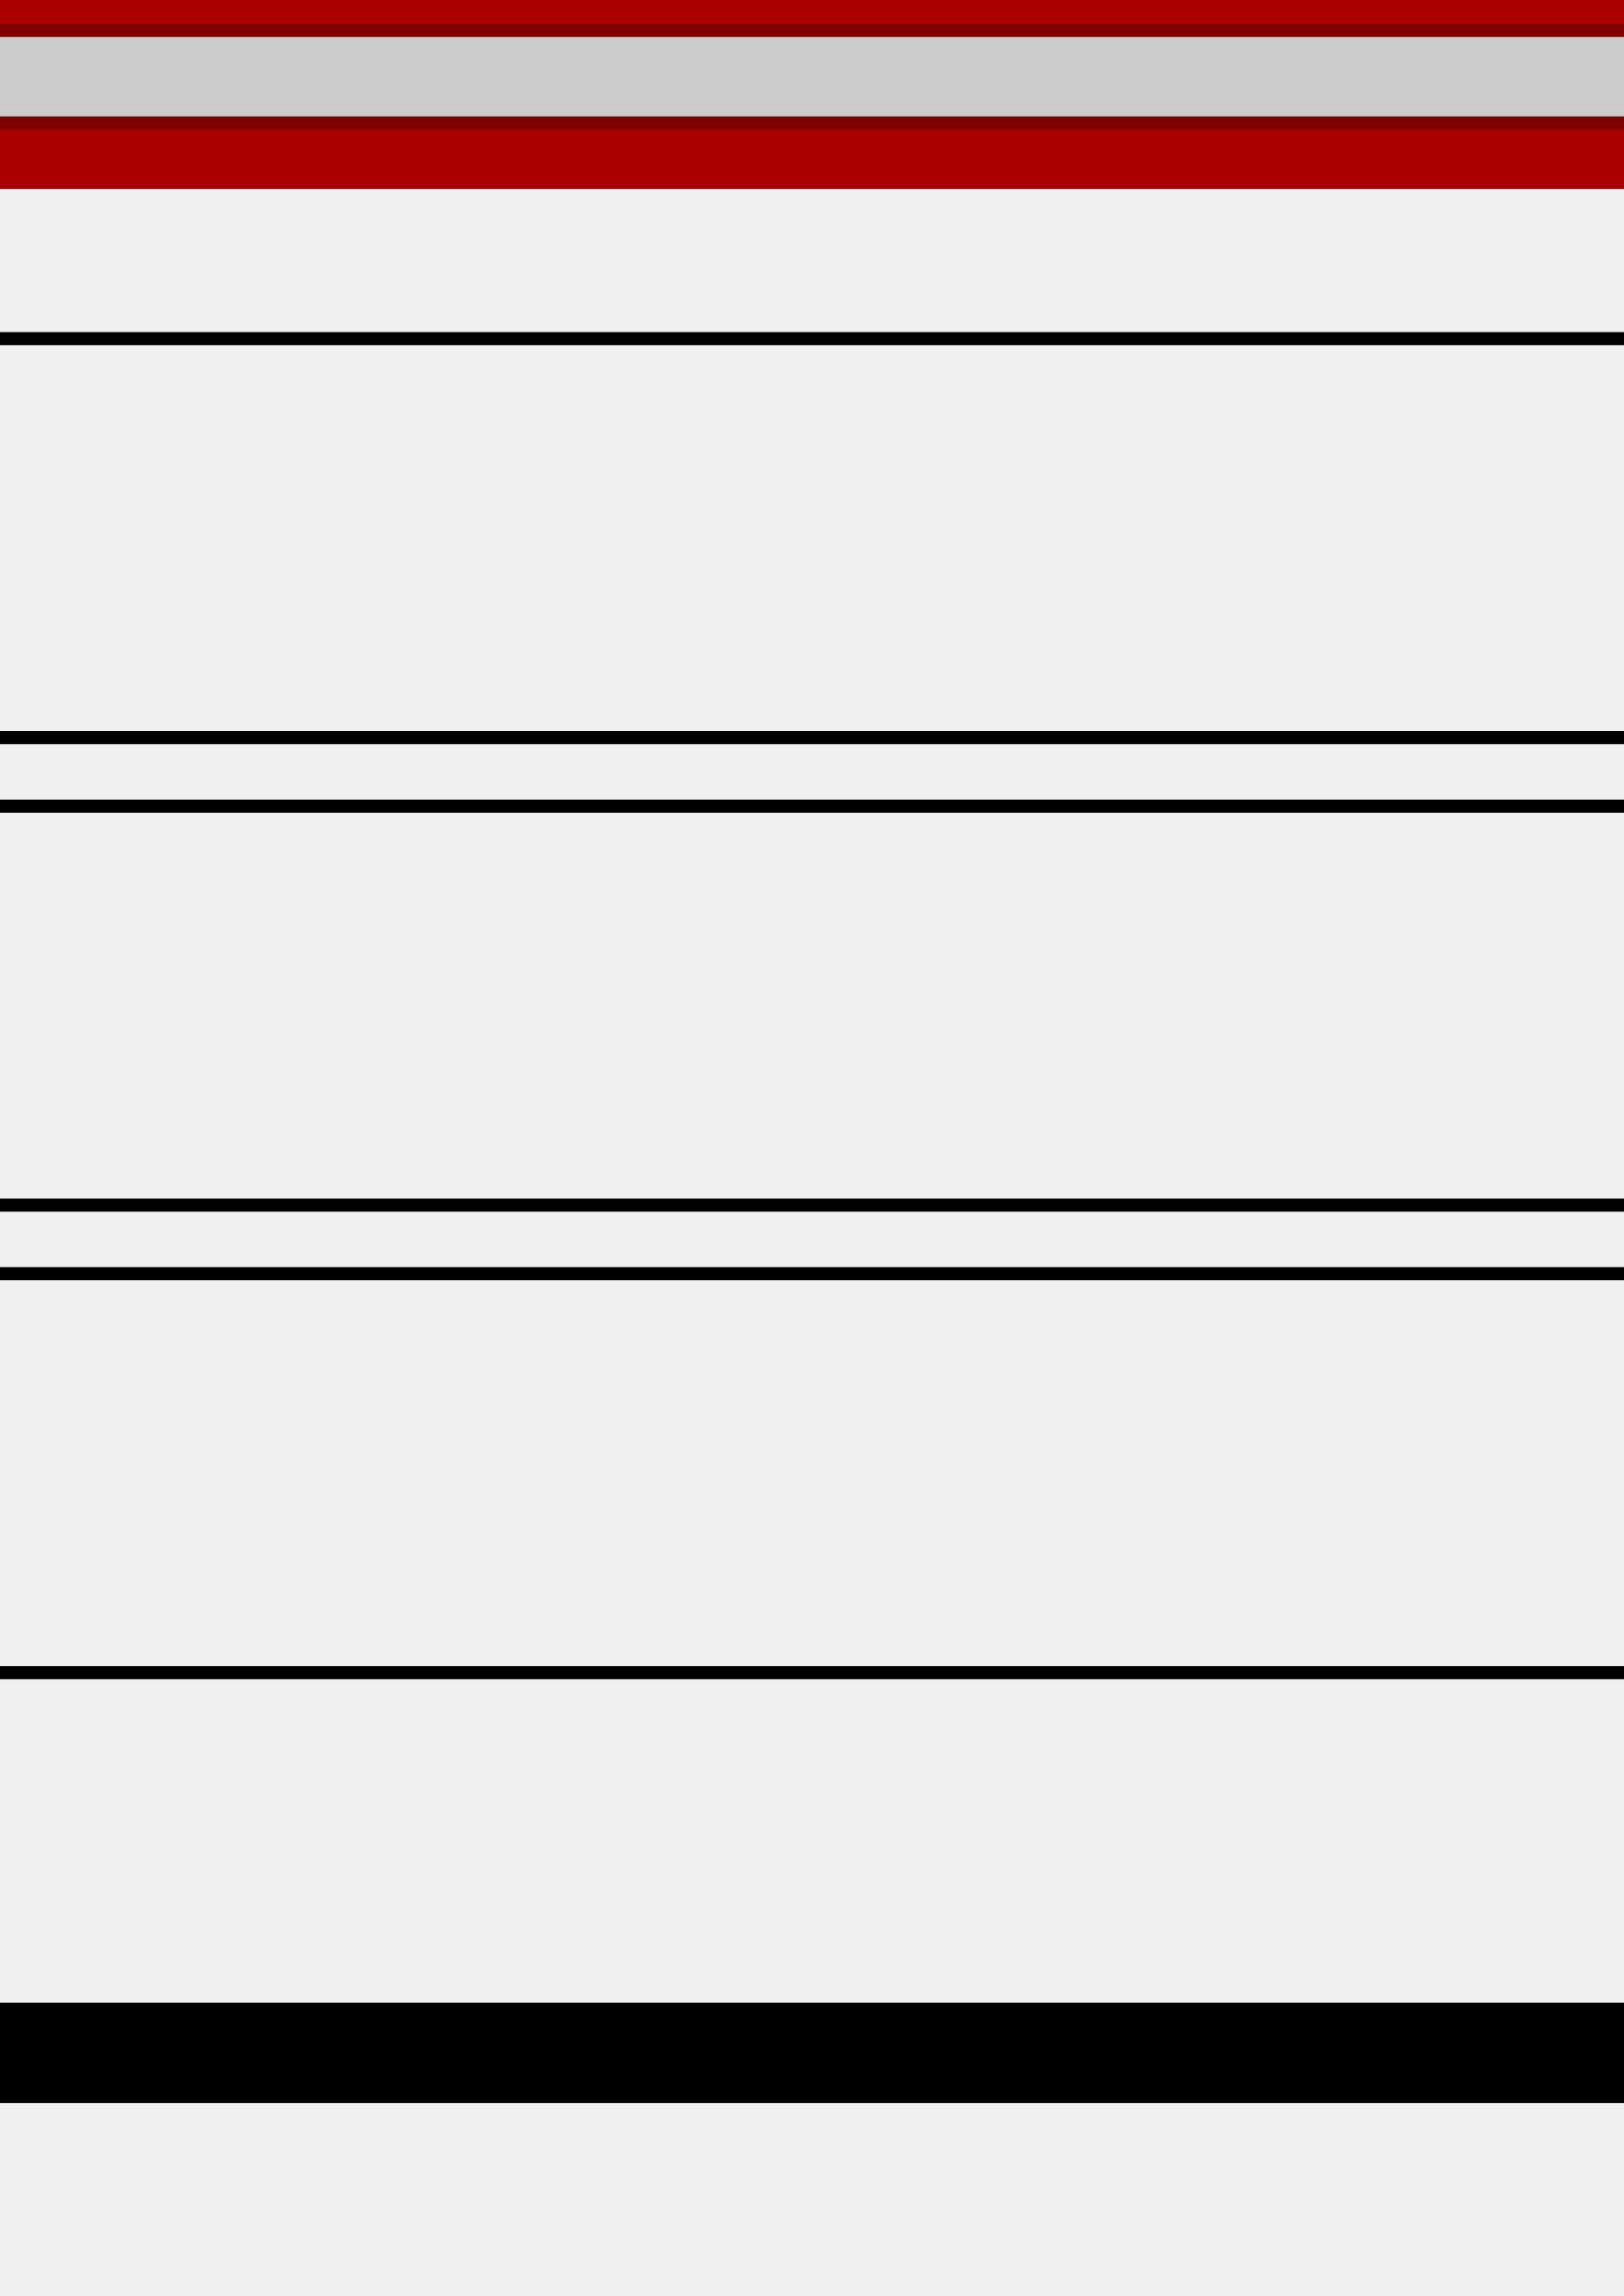
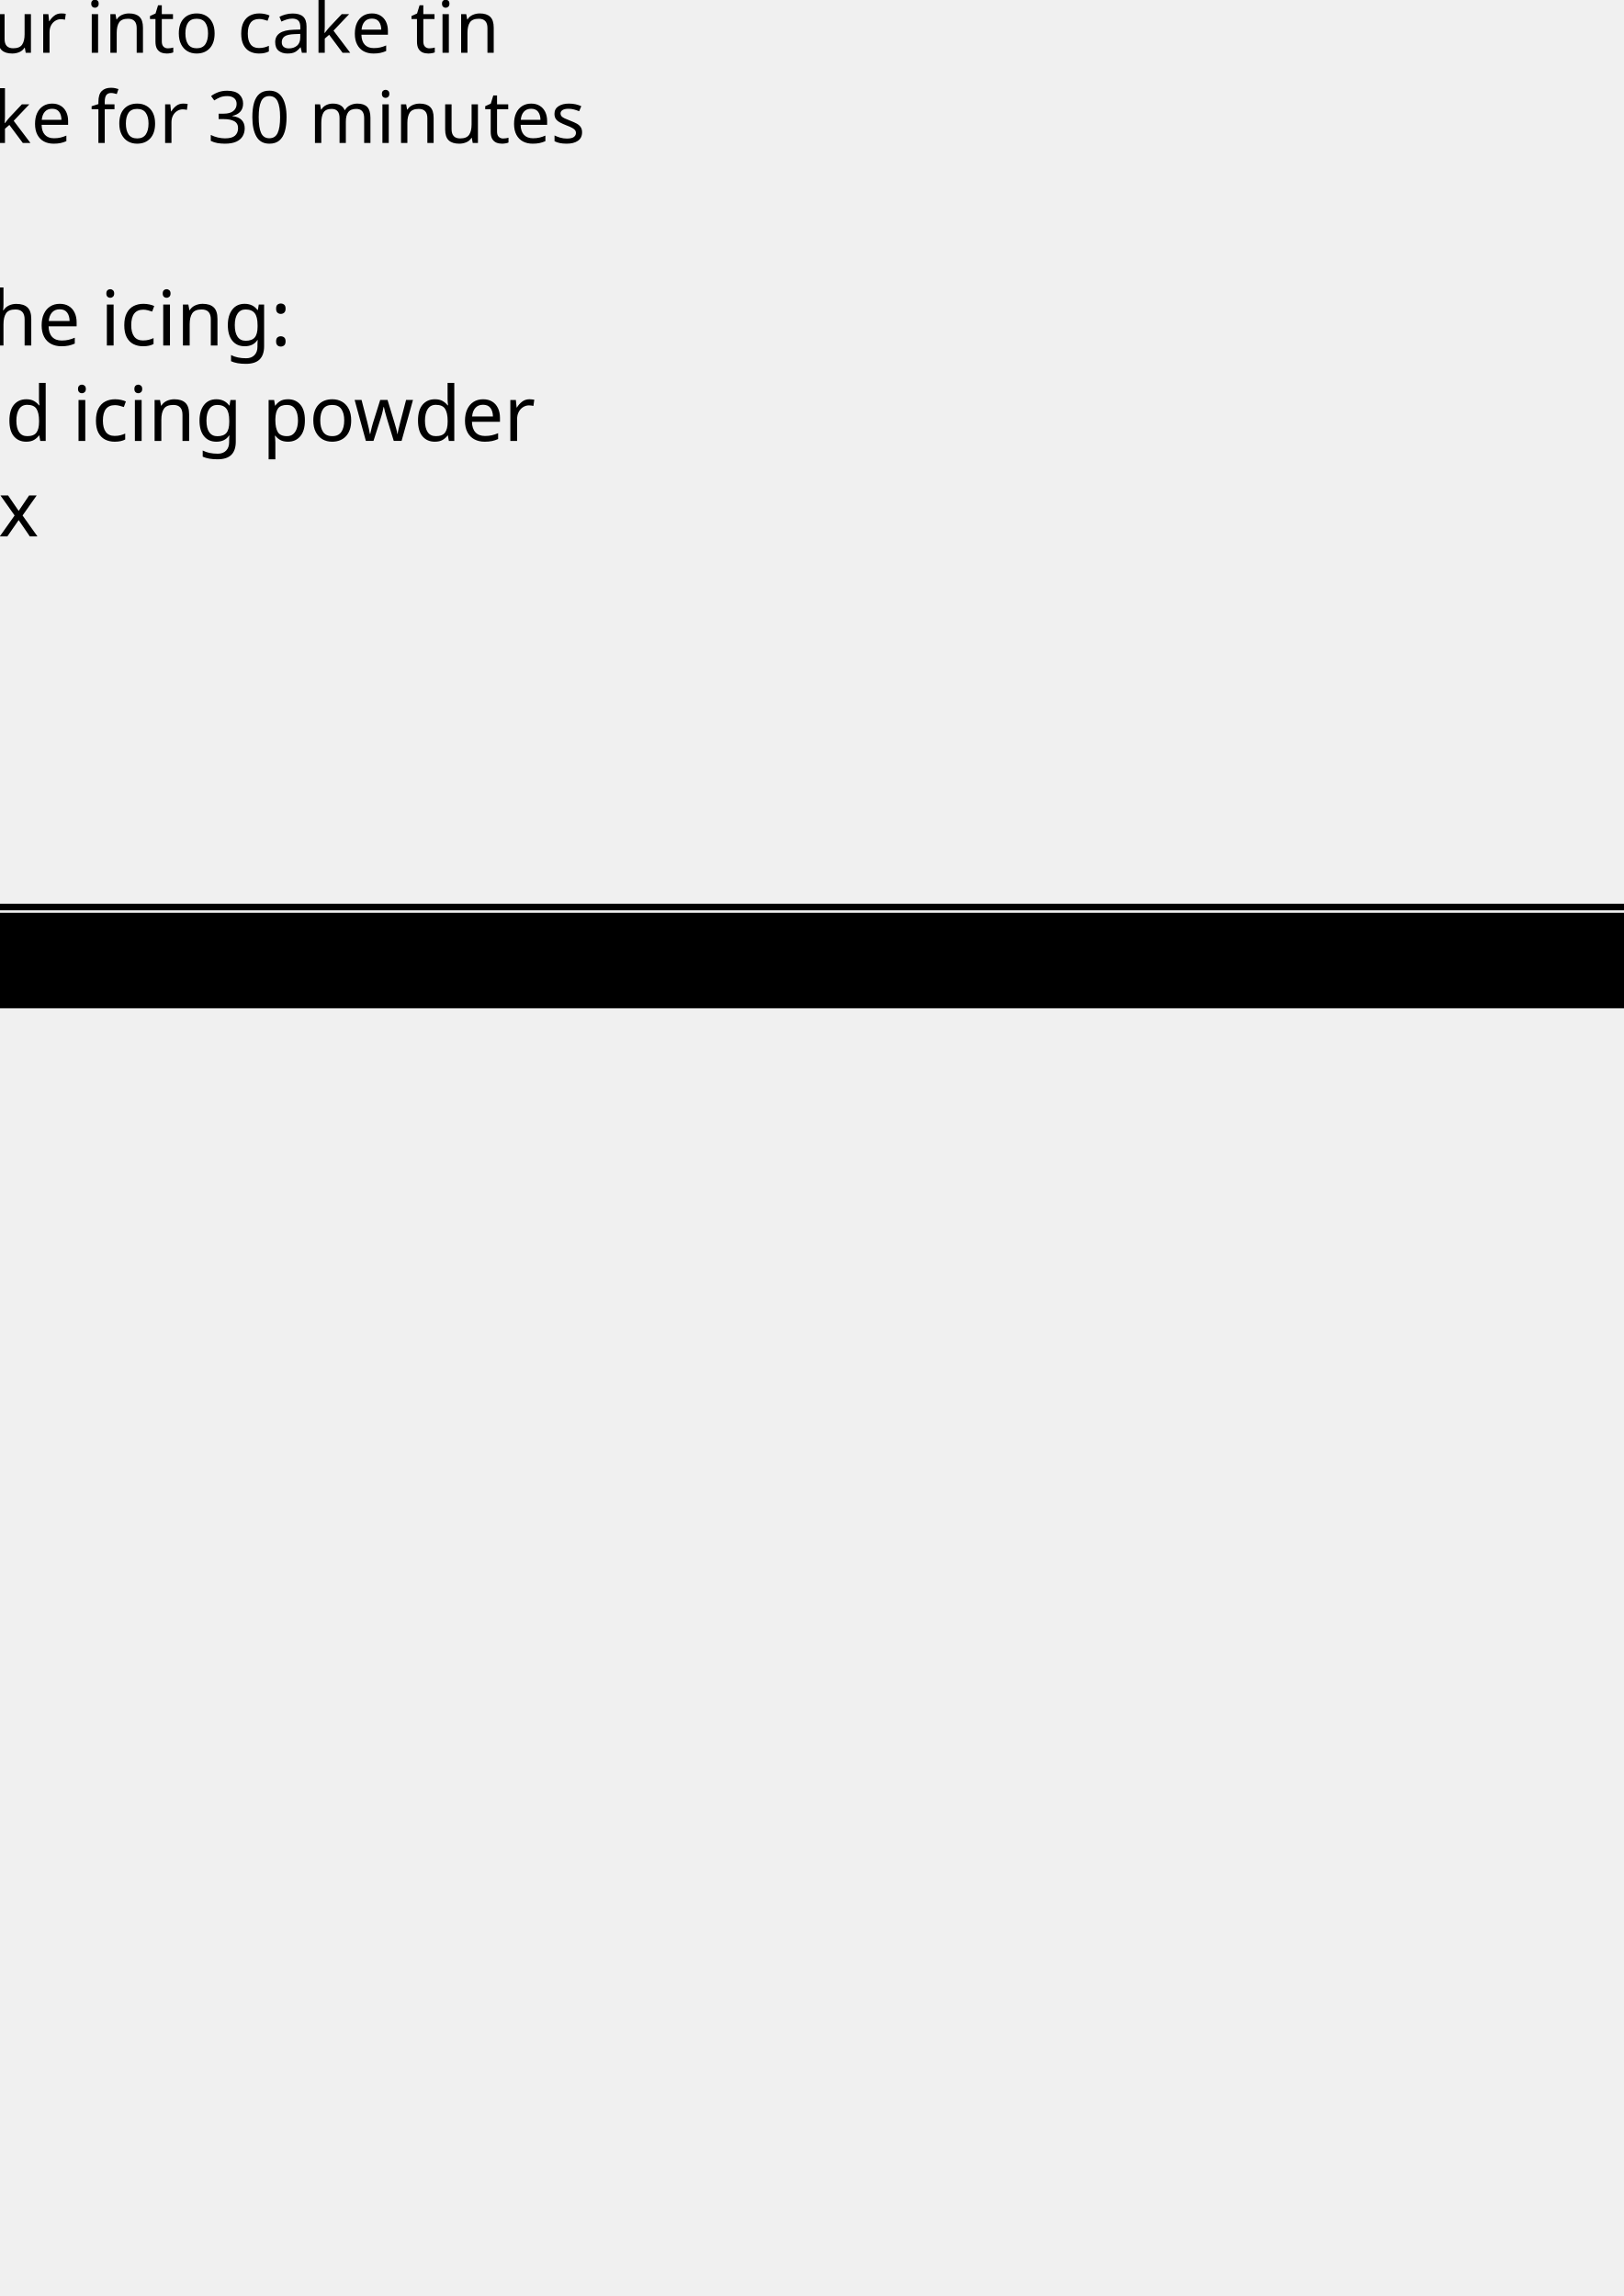
<svg xmlns="http://www.w3.org/2000/svg" width="210mm" height="297mm" viewBox="0 0 744.094 1052.362" id="svg2" version="1.1">
  <defs id="defs4" />
-   <g id="layer1" style="display:inline">
+   <g id="layer1" style="display:none">
    <rect style="opacity:1;fill:none;fill-opacity:1;stroke:#e6e6e6;stroke-width:6;stroke-opacity:1" id="rect3336" width="1700" height="1057.143" x="-805.714" y="-96.209" />
    <rect style="opacity:1;fill:#aa0000;fill-opacity:1;stroke:none;stroke-width:6;stroke-opacity:1" id="rect3338" width="1700" height="185.714" x="-805.714" y="-99.066" />
    <rect style="opacity:1;fill:#000000;fill-opacity:1;stroke:#000000;stroke-width:6;stroke-opacity:1" id="rect3340" width="1697.143" height="40" x="-805.714" y="920.934" />
    <rect style="opacity:1;fill:none;fill-opacity:1;stroke:#000000;stroke-width:6;stroke-opacity:1" id="rect3345" width="1574.286" height="182.857" x="-774.286" y="155.219" />
    <rect y="369.505" x="-774.286" height="182.857" width="1574.286" id="rect3347" style="opacity:1;fill:none;fill-opacity:1;stroke:#000000;stroke-width:6;stroke-opacity:1" />
    <rect style="opacity:1;fill:none;fill-opacity:1;stroke:#000000;stroke-width:6;stroke-opacity:1" id="rect3349" width="1574.286" height="182.857" x="-771.429" y="583.791" />
    <rect style="opacity:1;fill:none;fill-opacity:1;stroke:#b3b3b3;stroke-width:6;stroke-opacity:1" id="rect3351" width="45.714" height="827.388" x="845.714" y="87.485" />
    <rect style="opacity:1;fill:#cccccc;fill-opacity:1;stroke:#b3b3b3;stroke-width:6;stroke-opacity:1" id="rect3353" width="40.406" height="161.624" x="848.528" y="129.083" />
    <text xml:space="preserve" style="font-style:normal;font-weight:normal;font-size:35px;line-height:125%;font-family:sans-serif;letter-spacing:0px;word-spacing:0px;fill:#000000;fill-opacity:1;stroke:none;stroke-width:1px;stroke-linecap:butt;stroke-linejoin:miter;stroke-opacity:1" x="-763.675" y="46.25" id="text3357">
      <tspan id="tspan3359" x="-763.675" y="46.25">Home</tspan>
    </text>
    <text xml:space="preserve" style="font-style:normal;font-weight:normal;font-size:35px;line-height:125%;font-family:sans-serif;letter-spacing:0px;word-spacing:0px;fill:#000000;fill-opacity:1;stroke:none;stroke-width:1px;stroke-linecap:butt;stroke-linejoin:miter;stroke-opacity:1" x="-593.97" y="46.25" id="text3361">
      <tspan id="tspan3363" x="-593.97" y="46.25">Add Recipe</tspan>
    </text>
    <text xml:space="preserve" style="font-style:normal;font-weight:normal;font-size:35px;line-height:125%;font-family:sans-serif;letter-spacing:0px;word-spacing:0px;fill:#000000;fill-opacity:1;stroke:none;stroke-width:1px;stroke-linecap:butt;stroke-linejoin:miter;stroke-opacity:1" x="-769.736" y="-28.501" id="text3365">
      <tspan id="tspan3367" x="-769.736" y="-28.501" style="font-size:60px;fill:#ffffff">Recipe Box</tspan>
    </text>
    <flowRoot xml:space="preserve" id="flowRoot3369" style="font-style:normal;font-weight:normal;font-size:35px;line-height:125%;font-family:sans-serif;letter-spacing:0px;word-spacing:0px;fill:#000000;fill-opacity:1;stroke:none;stroke-width:1px;stroke-linecap:butt;stroke-linejoin:miter;stroke-opacity:1">
      <flowRegion id="flowRegion3371">
        <rect id="rect3373" width="1161.675" height="40.406" x="-276.782" y="15.946" />
      </flowRegion>
      <flowPara id="flowPara3375" />
    </flowRoot>
    <rect style="opacity:1;fill:#cccccc;fill-opacity:1;stroke:#800000;stroke-width:6;stroke-opacity:1" id="rect3381" width="1187.939" height="42.426" x="-315.168" y="13.925" />
    <text xml:space="preserve" style="font-style:normal;font-weight:normal;font-size:35px;line-height:125%;font-family:sans-serif;letter-spacing:0px;word-spacing:0px;fill:#000000;fill-opacity:1;stroke:none;stroke-width:1px;stroke-linecap:butt;stroke-linejoin:miter;stroke-opacity:1" x="-288.904" y="48.271" id="text3377">
      <tspan id="tspan3379" x="-288.904" y="48.271">Search (maybe)</tspan>
    </text>
    <text xml:space="preserve" style="font-style:normal;font-weight:normal;font-size:35px;line-height:125%;font-family:sans-serif;letter-spacing:0px;word-spacing:0px;fill:#ffffff;fill-opacity:1;stroke:none;stroke-width:1px;stroke-linecap:butt;stroke-linejoin:miter;stroke-opacity:1" x="-787.919" y="951.347" id="text3383">
      <tspan id="tspan3385" x="-787.919" y="951.347">See the full code on Github</tspan>
    </text>
    <rect style="opacity:1;fill:#ffffff;fill-opacity:1;stroke:#800000;stroke-width:6;stroke-opacity:1" id="rect3387" width="155.563" height="141.421" x="-755.594" y="173.53" />
    <text xml:space="preserve" style="font-style:normal;font-weight:normal;font-size:35px;line-height:125%;font-family:sans-serif;letter-spacing:0px;word-spacing:0px;fill:#000000;fill-opacity:1;stroke:none;stroke-width:1px;stroke-linecap:butt;stroke-linejoin:miter;stroke-opacity:1" x="-571.746" y="217.976" id="text3389">
      <tspan id="tspan3391" x="-571.746" y="217.976">Recipe Title</tspan>
    </text>
    <rect y="-96.209" x="974.174" height="1057.143" width="1700" id="rect3393" style="opacity:1;fill:none;fill-opacity:1;stroke:#e6e6e6;stroke-width:6;stroke-opacity:1" />
    <rect y="-99.066" x="974.175" height="185.714" width="1700" id="rect3395" style="opacity:1;fill:#aa0000;fill-opacity:1;stroke:none;stroke-width:6;stroke-opacity:1" />
    <rect y="920.934" x="974.174" height="40" width="1697.143" id="rect3397" style="opacity:1;fill:#000000;fill-opacity:1;stroke:#000000;stroke-width:6;stroke-opacity:1" />
    <rect y="297.596" x="1387.156" height="586.972" width="25.511" id="rect3405" style="opacity:1;fill:none;fill-opacity:1;stroke:#b3b3b3;stroke-width:6;stroke-opacity:1" />
    <rect y="314.951" x="1389.97" height="161.624" width="18.183" id="rect3407" style="opacity:1;fill:#cccccc;fill-opacity:1;stroke:#b3b3b3;stroke-width:6;stroke-opacity:1" />
    <text id="text3409" y="46.25" x="1016.213" style="font-style:normal;font-weight:normal;font-size:35px;line-height:125%;font-family:sans-serif;letter-spacing:0px;word-spacing:0px;fill:#000000;fill-opacity:1;stroke:none;stroke-width:1px;stroke-linecap:butt;stroke-linejoin:miter;stroke-opacity:1" xml:space="preserve">
      <tspan y="46.25" x="1016.213" id="tspan3411">Home</tspan>
    </text>
    <text id="text3413" y="46.25" x="1185.919" style="font-style:normal;font-weight:normal;font-size:35px;line-height:125%;font-family:sans-serif;letter-spacing:0px;word-spacing:0px;fill:#000000;fill-opacity:1;stroke:none;stroke-width:1px;stroke-linecap:butt;stroke-linejoin:miter;stroke-opacity:1" xml:space="preserve">
      <tspan y="46.25" x="1185.919" id="tspan3415">Add Recipe</tspan>
    </text>
    <text id="text3417" y="-28.501" x="1010.153" style="font-style:normal;font-weight:normal;font-size:35px;line-height:125%;font-family:sans-serif;letter-spacing:0px;word-spacing:0px;fill:#000000;fill-opacity:1;stroke:none;stroke-width:1px;stroke-linecap:butt;stroke-linejoin:miter;stroke-opacity:1" xml:space="preserve">
      <tspan style="font-size:60px;fill:#ffffff" y="-28.501" x="1010.153" id="tspan3419">Recipe Box</tspan>
    </text>
    <rect y="13.925" x="1464.721" height="42.426" width="1187.939" id="rect3421" style="opacity:1;fill:#cccccc;fill-opacity:1;stroke:#800000;stroke-width:6;stroke-opacity:1" />
    <text id="text3423" y="48.271" x="1490.985" style="font-style:normal;font-weight:normal;font-size:35px;line-height:125%;font-family:sans-serif;letter-spacing:0px;word-spacing:0px;fill:#000000;fill-opacity:1;stroke:none;stroke-width:1px;stroke-linecap:butt;stroke-linejoin:miter;stroke-opacity:1" xml:space="preserve">
      <tspan y="48.271" x="1490.985" id="tspan3425">Search (maybe)</tspan>
    </text>
    <text id="text3427" y="951.347" x="991.97" style="font-style:normal;font-weight:normal;font-size:35px;line-height:125%;font-family:sans-serif;letter-spacing:0px;word-spacing:0px;fill:#ffffff;fill-opacity:1;stroke:none;stroke-width:1px;stroke-linecap:butt;stroke-linejoin:miter;stroke-opacity:1" xml:space="preserve">
      <tspan y="951.347" x="991.97" id="tspan3429">See the full code on Github</tspan>
    </text>
    <rect y="114.941" x="1038.437" height="141.421" width="155.563" id="rect3437" style="opacity:1;fill:#ffffff;fill-opacity:1;stroke:#800000;stroke-width:6;stroke-opacity:1" />
    <flowRoot xml:space="preserve" id="flowRoot3439" style="font-style:normal;font-weight:normal;font-size:50px;line-height:125%;font-family:sans-serif;letter-spacing:0px;word-spacing:0px;fill:#000000;fill-opacity:1;stroke:none;stroke-width:1px;stroke-linecap:butt;stroke-linejoin:miter;stroke-opacity:1" transform="translate(-16.16244,-72.73098)">
      <flowRegion id="flowRegion3441">
        <rect id="rect3443" width="804.081" height="200.01" x="1256.63" y="213.936" style="font-size:50px" />
      </flowRegion>
      <flowPara id="flowPara3445" style="font-size:70px">Recipe Title</flowPara>
    </flowRoot>
    <rect style="opacity:1;fill:none;fill-opacity:1;stroke:#000000;stroke-width:3;stroke-opacity:1" id="rect3461" width="1695.036" height="826.305" x="973.787" y="88.677" />
    <flowRoot xml:space="preserve" id="flowRoot3447" style="font-style:normal;font-weight:normal;font-size:35px;line-height:125%;font-family:sans-serif;letter-spacing:0px;word-spacing:0px;fill:#000000;fill-opacity:1;stroke:none;stroke-width:1px;stroke-linecap:butt;stroke-linejoin:miter;stroke-opacity:1" transform="translate(-72.73098,-42.42641)">
      <flowRegion id="flowRegion3449">
        <rect id="rect3451" width="383.858" height="353.553" x="1139.452" y="393.743" />
      </flowRegion>
      <flowPara id="flowPara3453">Ingredients</flowPara>
      <flowPara id="flowPara3465">   + item 1</flowPara>
      <flowPara id="flowPara3469">   + item 2</flowPara>
      <flowPara id="flowPara3471">   + item 3</flowPara>
    </flowRoot>
    <text xml:space="preserve" style="font-style:normal;font-weight:normal;font-size:35px;line-height:125%;font-family:sans-serif;letter-spacing:0px;word-spacing:0px;fill:#000000;fill-opacity:1;stroke:none;stroke-width:1px;stroke-linecap:butt;stroke-linejoin:miter;stroke-opacity:1" x="1046.518" y="684.667" id="text3473">
      <tspan id="tspan3475" x="1046.518" y="684.667">+ 30 minutes</tspan>
      <tspan x="1046.518" y="728.417" id="tspan3477">+ gas mark 5</tspan>
    </text>
    <g id="g3504" transform="translate(-161.6244,-36.36549)">
      <text id="text3455" y="417.986" x="1674.833" style="font-style:normal;font-weight:normal;font-size:35px;line-height:125%;font-family:sans-serif;letter-spacing:0px;word-spacing:0px;fill:#000000;fill-opacity:1;stroke:none;stroke-width:1px;stroke-linecap:butt;stroke-linejoin:miter;stroke-opacity:1" xml:space="preserve">
        <tspan y="417.986" x="1674.833" id="tspan3457">Method</tspan>
      </text>
      <text id="text3479" y="514.961" x="1690.995" style="font-style:normal;font-weight:normal;font-size:35px;line-height:125%;font-family:sans-serif;letter-spacing:0px;word-spacing:0px;fill:#000000;fill-opacity:1;stroke:none;stroke-width:1px;stroke-linecap:butt;stroke-linejoin:miter;stroke-opacity:1" xml:space="preserve">
        <tspan y="514.961" x="1690.995" id="tspan3481">1. Do this blah blah</tspan>
        <tspan id="tspan3483" y="558.711" x="1690.995">2. Mix a lot</tspan>
        <tspan id="tspan3485" y="602.461" x="1690.995">3. Pour into cake tin</tspan>
        <tspan id="tspan3487" y="646.211" x="1690.995">4. Bake for 30 minutes</tspan>
      </text>
    </g>
    <rect style="opacity:1;fill:none;fill-opacity:1;stroke:#000000;stroke-width:3;stroke-opacity:1" id="rect3530" width="1610.183" height="2.02" x="1038.437" y="270.504" />
    <rect style="opacity:1;fill:none;fill-opacity:1;stroke:#b3b3b3;stroke-width:6;stroke-opacity:1" id="rect3538" width="25.511" height="586.972" x="2615.501" y="293.556" />
    <rect style="opacity:1;fill:#cccccc;fill-opacity:1;stroke:#b3b3b3;stroke-width:6;stroke-opacity:1" id="rect3540" width="18.183" height="161.624" x="2616.295" y="337.174" />
    <text xml:space="preserve" style="font-style:normal;font-weight:normal;font-size:35px;line-height:125%;font-family:sans-serif;letter-spacing:0px;word-spacing:0px;fill:#000000;fill-opacity:1;stroke:none;stroke-width:1px;stroke-linecap:butt;stroke-linejoin:miter;stroke-opacity:1" x="-569.726" y="274.545" id="text3542">
      <tspan id="tspan3544" x="-569.726" y="274.545" style="font-size:25px">Prep Time: 30 minutes</tspan>
      <tspan x="-569.726" y="305.795" id="tspan3546" style="font-size:25px">Cook Time: 15 minutes</tspan>
    </text>
    <rect style="display:inline;opacity:1;fill:none;fill-opacity:1;stroke:#000000;stroke-width:6;stroke-opacity:1" id="rect3345-3" width="1574.286" height="146.492" x="-785.123" y="1154.883" />
    <rect style="display:inline;opacity:1;fill:#ffffff;fill-opacity:1;stroke:#800000;stroke-width:6;stroke-opacity:1" id="rect3387-8" width="155.563" height="141.421" x="-756.604" y="1177.621" />
    <text xml:space="preserve" style="font-style:normal;font-weight:normal;font-size:35px;line-height:125%;font-family:sans-serif;letter-spacing:0px;word-spacing:0px;display:inline;fill:#000000;fill-opacity:1;stroke:none;stroke-width:1px;stroke-linecap:butt;stroke-linejoin:miter;stroke-opacity:1" x="-571.147" y="1205.579" id="text3389-6">
      <tspan id="tspan3391-0" x="-571.147" y="1205.579">Recipe Title</tspan>
    </text>
    <text xml:space="preserve" style="font-style:normal;font-weight:normal;font-size:35px;line-height:125%;font-family:sans-serif;letter-spacing:0px;word-spacing:0px;display:inline;fill:#000000;fill-opacity:1;stroke:none;stroke-width:1px;stroke-linecap:butt;stroke-linejoin:miter;stroke-opacity:1" x="-569.522" y="1291.292" id="text3542-7">
      <tspan id="tspan3544-1" x="-569.522" y="1291.292" style="font-size:25px">Prep Time: 30 minutes</tspan>
      <tspan x="-569.522" y="1322.542" id="tspan3546-0" style="font-size:25px">Cook Time: 15 minutes</tspan>
    </text>
    <text xml:space="preserve" style="font-style:normal;font-weight:normal;font-size:35px;line-height:125%;font-family:sans-serif;letter-spacing:0px;word-spacing:0px;fill:#000000;fill-opacity:1;stroke:none;stroke-width:1px;stroke-linecap:butt;stroke-linejoin:miter;stroke-opacity:1" x="-568.716" y="1239.24" id="text3534">
      <tspan id="tspan3536" x="-568.716" y="1239.24" style="font-size:25px">Serves: 2</tspan>
    </text>
    <g id="g3545" transform="translate(-300.0153,83.84266)">
      <rect y="1167.52" x="981.868" height="72.731" width="84.853" id="rect3539" style="opacity:1;fill:none;fill-opacity:1;stroke:#000000;stroke-width:4;stroke-opacity:1" />
      <text id="text3541" y="1217.017" x="1012.173" style="font-style:normal;font-weight:normal;font-size:35px;line-height:125%;font-family:sans-serif;letter-spacing:0px;word-spacing:0px;fill:#000000;fill-opacity:1;stroke:none;stroke-width:1px;stroke-linecap:butt;stroke-linejoin:miter;stroke-opacity:1" xml:space="preserve">
        <tspan y="1217.017" x="1012.173" id="tspan3543">D</tspan>
      </text>
    </g>
    <g id="g3561" transform="translate(-384.8681,21.2132)">
      <rect style="opacity:1;fill:none;fill-opacity:1;stroke:#000000;stroke-width:4;stroke-opacity:1" id="rect3552" width="84.853" height="72.731" x="958.635" y="1230.149" />
      <text xml:space="preserve" style="font-style:normal;font-weight:normal;font-size:35px;line-height:125%;font-family:sans-serif;letter-spacing:0px;word-spacing:0px;fill:#000000;fill-opacity:1;stroke:none;stroke-width:1px;stroke-linecap:butt;stroke-linejoin:miter;stroke-opacity:1" x="988.939" y="1279.647" id="text3554">
        <tspan id="tspan3556" x="988.939" y="1279.647">E</tspan>
      </text>
    </g>
    <text xml:space="preserve" style="font-style:normal;font-weight:normal;font-size:35px;line-height:125%;font-family:sans-serif;letter-spacing:0px;word-spacing:0px;fill:#000000;fill-opacity:1;stroke:none;stroke-width:1px;stroke-linecap:butt;stroke-linejoin:miter;stroke-opacity:1" x="845.498" y="1288.738" id="text3566">
      <tspan id="tspan3568" x="845.498" y="1288.738">Delete &amp; Edit buttons</tspan>
      <tspan x="845.498" y="1332.488" id="tspan3570">Use icon img</tspan>
    </text>
  </g>
  <g id="layer2" style="display:none">
    <rect style="opacity:1;fill:none;fill-opacity:1;stroke:#e6e6e6;stroke-width:6;stroke-opacity:1" id="rect3336-3" width="1700" height="1057.143" x="-805.714" y="-96.209" />
    <rect style="opacity:1;fill:none;fill-opacity:1;stroke:#aa0000;stroke-width:6;stroke-opacity:1" id="rect3338-6" width="1700" height="185.714" x="-805.714" y="-99.066" />
    <rect style="opacity:1;fill:#000000;fill-opacity:1;stroke:#000000;stroke-width:6;stroke-opacity:1" id="rect3340-0" width="1697.143" height="40" x="-805.714" y="920.934" />
    <rect style="opacity:1;fill:none;fill-opacity:1;stroke:#d4aa00;stroke-width:6;stroke-opacity:1" id="rect3345-5" width="1521.758" height="182.857" x="-750.042" y="217.849" />
    <rect style="opacity:1;fill:none;fill-opacity:1;stroke:#b3b3b3;stroke-width:6;stroke-opacity:1" id="rect3351-4" width="45.714" height="827.388" x="845.714" y="87.485" />
    <rect style="opacity:1;fill:#cccccc;fill-opacity:1;stroke:#b3b3b3;stroke-width:6;stroke-opacity:1" id="rect3353-4" width="40.406" height="161.624" x="848.528" y="129.083" />
    <text xml:space="preserve" style="font-style:normal;font-weight:normal;font-size:35px;line-height:125%;font-family:sans-serif;letter-spacing:0px;word-spacing:0px;fill:#000000;fill-opacity:1;stroke:none;stroke-width:1px;stroke-linecap:butt;stroke-linejoin:miter;stroke-opacity:1" x="-769.736" y="-28.501" id="text3365-5">
      <tspan id="tspan3367-8" x="-769.736" y="-28.501" style="font-size:60px;fill:#ffffff">Recipe Box</tspan>
    </text>
    <flowRoot transform="translate(0,2.5724409e-5)" xml:space="preserve" id="flowRoot3369-6" style="font-style:normal;font-weight:normal;font-size:35px;line-height:125%;font-family:sans-serif;letter-spacing:0px;word-spacing:0px;fill:#000000;fill-opacity:1;stroke:none;stroke-width:1px;stroke-linecap:butt;stroke-linejoin:miter;stroke-opacity:1">
      <flowRegion id="flowRegion3371-7">
        <rect id="rect3373-5" width="1161.675" height="40.406" x="-276.782" y="15.946" />
      </flowRegion>
      <flowPara id="flowPara3375-0" />
    </flowRoot>
    <rect style="opacity:1;fill:#cccccc;fill-opacity:1;stroke:#800000;stroke-width:6;stroke-opacity:1" id="rect3381-2" width="1187.939" height="42.426" x="-315.168" y="13.925" />
    <text xml:space="preserve" style="font-style:normal;font-weight:normal;font-size:35px;line-height:125%;font-family:sans-serif;letter-spacing:0px;word-spacing:0px;fill:#000000;fill-opacity:1;stroke:none;stroke-width:1px;stroke-linecap:butt;stroke-linejoin:miter;stroke-opacity:1" x="-288.904" y="48.271" id="text3377-4">
      <tspan id="tspan3379-4" x="-288.904" y="48.271">SearchBar</tspan>
    </text>
    <text xml:space="preserve" style="font-style:normal;font-weight:normal;font-size:35px;line-height:125%;font-family:sans-serif;letter-spacing:0px;word-spacing:0px;fill:#ffffff;fill-opacity:1;stroke:none;stroke-width:1px;stroke-linecap:butt;stroke-linejoin:miter;stroke-opacity:1" x="-787.919" y="951.347" id="text3383-9">
      <tspan id="tspan3385-7" x="-787.919" y="951.347">Footer</tspan>
    </text>
    <rect y="-96.209" x="974.174" height="1057.143" width="1700" id="rect3393-3" style="opacity:1;fill:none;fill-opacity:1;stroke:#e6e6e6;stroke-width:6;stroke-opacity:1" />
    <rect y="-99.066" x="974.175" height="185.714" width="1700" id="rect3395-5" style="opacity:1;fill:#aa0000;fill-opacity:1;stroke:none;stroke-width:6;stroke-opacity:1" />
    <rect y="920.934" x="974.174" height="40" width="1697.143" id="rect3397-2" style="opacity:1;fill:#000000;fill-opacity:1;stroke:#000000;stroke-width:6;stroke-opacity:1" />
    <text id="text3409-3" y="46.25" x="1016.213" style="font-style:normal;font-weight:normal;font-size:35px;line-height:125%;font-family:sans-serif;letter-spacing:0px;word-spacing:0px;fill:#000000;fill-opacity:1;stroke:none;stroke-width:1px;stroke-linecap:butt;stroke-linejoin:miter;stroke-opacity:1" xml:space="preserve">
      <tspan y="46.25" x="1016.213" id="tspan3411-8">Home</tspan>
    </text>
    <text id="text3413-9" y="46.25" x="1185.919" style="font-style:normal;font-weight:normal;font-size:35px;line-height:125%;font-family:sans-serif;letter-spacing:0px;word-spacing:0px;fill:#000000;fill-opacity:1;stroke:none;stroke-width:1px;stroke-linecap:butt;stroke-linejoin:miter;stroke-opacity:1" xml:space="preserve">
      <tspan y="46.25" x="1185.919" id="tspan3415-8">Add Recipe</tspan>
    </text>
    <text id="text3417-5" y="-28.501" x="1010.153" style="font-style:normal;font-weight:normal;font-size:35px;line-height:125%;font-family:sans-serif;letter-spacing:0px;word-spacing:0px;fill:#000000;fill-opacity:1;stroke:none;stroke-width:1px;stroke-linecap:butt;stroke-linejoin:miter;stroke-opacity:1" xml:space="preserve">
      <tspan style="font-size:60px;fill:#ffffff" y="-28.501" x="1010.153" id="tspan3419-2">Recipe Box</tspan>
    </text>
    <rect y="13.925" x="1464.721" height="42.426" width="1187.939" id="rect3421-3" style="opacity:1;fill:#cccccc;fill-opacity:1;stroke:#800000;stroke-width:6;stroke-opacity:1" />
    <text id="text3423-7" y="48.271" x="1490.985" style="font-style:normal;font-weight:normal;font-size:35px;line-height:125%;font-family:sans-serif;letter-spacing:0px;word-spacing:0px;fill:#000000;fill-opacity:1;stroke:none;stroke-width:1px;stroke-linecap:butt;stroke-linejoin:miter;stroke-opacity:1" xml:space="preserve">
      <tspan y="48.271" x="1490.985" id="tspan3425-9">Search (maybe)</tspan>
    </text>
    <rect style="opacity:1;fill:none;fill-opacity:1;stroke:#000000;stroke-width:3;stroke-opacity:1" id="rect3461-5" width="1695.036" height="826.305" x="973.787" y="88.677" />
    <text xml:space="preserve" style="font-style:normal;font-weight:normal;font-size:35px;line-height:125%;font-family:sans-serif;letter-spacing:0px;word-spacing:0px;fill:#800000;fill-opacity:1;stroke:none;stroke-width:1px;stroke-linecap:butt;stroke-linejoin:miter;stroke-opacity:1" x="-747.513" y="-8.298" id="text3786">
      <tspan id="tspan3788" x="-747.513" y="-8.298">Header</tspan>
    </text>
    <rect style="opacity:1;fill:none;fill-opacity:1;stroke:#008000;stroke-width:3;stroke-opacity:1" id="rect3790" width="1699.076" height="832.366" x="-810.142" y="90.697" />
    <text xml:space="preserve" style="font-style:normal;font-weight:normal;font-size:45px;line-height:125%;font-family:sans-serif;letter-spacing:0px;word-spacing:0px;fill:#008000;fill-opacity:1;stroke:none;stroke-width:1px;stroke-linecap:butt;stroke-linejoin:miter;stroke-opacity:1" x="-733.371" y="159.387" id="text3792">
      <tspan id="tspan3794" x="-733.371" y="159.387">RecipeListContainer</tspan>
    </text>
    <text xml:space="preserve" style="font-style:normal;font-weight:normal;font-size:35px;line-height:125%;font-family:sans-serif;letter-spacing:0px;word-spacing:0px;fill:#d4aa00;fill-opacity:1;stroke:none;stroke-width:1px;stroke-linecap:butt;stroke-linejoin:miter;stroke-opacity:1" x="-717.208" y="282.626" id="text3796">
      <tspan id="tspan3798" x="-717.208" y="282.626">RecipeLink</tspan>
    </text>
    <rect style="opacity:1;fill:none;fill-opacity:1;stroke:#0066ff;stroke-width:3;stroke-opacity:1" id="rect3800" width="351.533" height="595.99" x="1020.254" y="296.768" />
    <text xml:space="preserve" style="font-style:normal;font-weight:normal;font-size:35px;line-height:125%;font-family:sans-serif;letter-spacing:0px;word-spacing:0px;fill:#0066ff;fill-opacity:1;stroke:none;stroke-width:1px;stroke-linecap:butt;stroke-linejoin:miter;stroke-opacity:1" x="1056.62" y="381.621" id="text3802">
      <tspan id="tspan3804" x="1056.62" y="381.621">Ingredients</tspan>
      <tspan x="1056.62" y="425.371" id="tspan3820">Component</tspan>
    </text>
    <rect style="opacity:1;fill:none;fill-opacity:1;stroke:#6600ff;stroke-width:3;stroke-opacity:1" id="rect3806" width="1153.594" height="583.868" x="1432.396" y="302.829" />
    <text xml:space="preserve" style="font-style:normal;font-weight:normal;font-size:35px;line-height:125%;font-family:sans-serif;letter-spacing:0px;word-spacing:0px;fill:#6600ff;fill-opacity:1;stroke:none;stroke-width:1px;stroke-linecap:butt;stroke-linejoin:miter;stroke-opacity:1" x="1466.742" y="383.641" id="text3808">
      <tspan id="tspan3810" x="1466.742" y="383.641">MethodComponent</tspan>
    </text>
    <rect style="opacity:1;fill:none;fill-opacity:1;stroke:#ff00ff;stroke-width:8;stroke-opacity:1" id="rect3812" width="1690.995" height="820.244" x="975.807" y="92.717" />
    <text xml:space="preserve" style="font-style:normal;font-weight:normal;font-size:35px;line-height:125%;font-family:sans-serif;letter-spacing:0px;word-spacing:0px;fill:#ff00ff;fill-opacity:1;stroke:none;stroke-width:1px;stroke-linecap:butt;stroke-linejoin:miter;stroke-opacity:1" x="1046.518" y="177.57" id="text3814">
      <tspan id="tspan3816" x="1046.518" y="177.57">RecipeCard</tspan>
    </text>
    <text id="text3822" y="953.367" x="1006.112" style="font-style:normal;font-weight:normal;font-size:35px;line-height:125%;font-family:sans-serif;letter-spacing:0px;word-spacing:0px;fill:#ffffff;fill-opacity:1;stroke:none;stroke-width:1px;stroke-linecap:butt;stroke-linejoin:miter;stroke-opacity:1" xml:space="preserve">
      <tspan y="953.367" x="1006.112" id="tspan3824">Footer</tspan>
    </text>
  </g>
+   <g id="layer3">
+     <rect y="-539.355" x="-544.242" height="998.49" width="1605.789" id="rect3393-0" style="display:inline;opacity:1;fill:none;fill-opacity:1;stroke:#e6e6e6;stroke-width:6;stroke-opacity:1" />
+     <rect y="-542.053" x="-544.242" height="175.41" width="1605.789" id="rect3395-0" style="display:inline;opacity:1;fill:#aa0000;fill-opacity:1;stroke:none;stroke-width:6;stroke-opacity:1" />
+     <rect y="421.355" x="-544.242" height="37.781" width="1603.09" id="rect3397-4" style="display:inline;opacity:1;fill:#000000;fill-opacity:1;stroke:#000000;stroke-width:6;stroke-opacity:1" />
+     <rect y="-167.398" x="-154.147" height="554.405" width="24.097" id="rect3405-4" style="display:inline;opacity:1;fill:none;fill-opacity:1;stroke:#b3b3b3;stroke-width:6;stroke-opacity:1" />
+     <rect y="-151.007" x="-151.489" height="152.657" width="17.175" id="rect3407-7" style="display:inline;opacity:1;fill:#cccccc;fill-opacity:1;stroke:#b3b3b3;stroke-width:6;stroke-opacity:1" />
+     <text id="text3409-35" y="-404.813" x="-504.515" style="font-style:normal;font-weight:normal;font-size:33.059px;line-height:125%;font-family:sans-serif;letter-spacing:0px;word-spacing:0px;display:inline;fill:#000000;fill-opacity:1;stroke:none;stroke-width:1px;stroke-linecap:butt;stroke-linejoin:miter;stroke-opacity:1" xml:space="preserve" transform="scale(1.000034,0.9999659)">
+       <tspan y="-404.813" x="-504.515" id="tspan3411-0">Home</tspan>
+     </text>
+     <text id="text3413-5" y="-404.813" x="-344.22" style="font-style:normal;font-weight:normal;font-size:33.059px;line-height:125%;font-family:sans-serif;letter-spacing:0px;word-spacing:0px;display:inline;fill:#000000;fill-opacity:1;stroke:none;stroke-width:1px;stroke-linecap:butt;stroke-linejoin:miter;stroke-opacity:1" xml:space="preserve" transform="scale(1.000034,0.9999659)">
+       <tspan y="-404.813" x="-344.22" id="tspan3415-9">Add Recipe</tspan>
+     </text>
+     <text id="text3417-2" y="-475.419" x="-510.24" style="font-style:normal;font-weight:normal;font-size:33.059px;line-height:125%;font-family:sans-serif;letter-spacing:0px;word-spacing:0px;display:inline;fill:#000000;fill-opacity:1;stroke:none;stroke-width:1px;stroke-linecap:butt;stroke-linejoin:miter;stroke-opacity:1" xml:space="preserve" transform="scale(1.000034,0.9999659)">
+       <tspan style="font-size:56.673px;fill:#ffffff" y="-475.419" x="-510.24" id="tspan3419-7">Recipe Box</tspan>
+     </text>
+     <rect y="-435.331" x="-80.88" height="40.072" width="1122.106" id="rect3421-8" style="display:inline;opacity:1;fill:#cccccc;fill-opacity:1;stroke:#800000;stroke-width:6;stroke-opacity:1" />
+     <text id="text3423-9" y="-402.905" x="-56.07" style="font-style:normal;font-weight:normal;font-size:33.059px;line-height:125%;font-family:sans-serif;letter-spacing:0px;word-spacing:0px;display:inline;fill:#000000;fill-opacity:1;stroke:none;stroke-width:1px;stroke-linecap:butt;stroke-linejoin:miter;stroke-opacity:1" xml:space="preserve" transform="scale(1.000034,0.9999659)">
+       <tspan y="-402.905" x="-56.07" id="tspan3425-1">Search (maybe)</tspan>
+     </text>
+     <text id="text3427-9" y="450.096" x="-527.414" style="font-style:normal;font-weight:normal;font-size:33.059px;line-height:125%;font-family:sans-serif;letter-spacing:0px;word-spacing:0px;display:inline;fill:#ffffff;fill-opacity:1;stroke:none;stroke-width:1px;stroke-linecap:butt;stroke-linejoin:miter;stroke-opacity:1" xml:space="preserve" transform="scale(1.000034,0.9999659)">
+       <tspan y="450.096" x="-527.414" id="tspan3429-7">See the full code on Github</tspan>
+     </text>
+     <rect y="-339.92" x="-483.541" height="133.575" width="146.942" id="rect3437-4" style="display:inline;opacity:1;fill:#ffffff;fill-opacity:1;stroke:#800000;stroke-width:6;stroke-opacity:1" />
+     <flowRoot xml:space="preserve" id="flowRoot3439-5" style="font-style:normal;font-weight:normal;font-size:50px;line-height:125%;font-family:sans-serif;letter-spacing:0px;word-spacing:0px;display:inline;fill:#000000;fill-opacity:1;stroke:none;stroke-width:1px;stroke-linecap:butt;stroke-linejoin:miter;stroke-opacity:1" transform="matrix(0.9445819,0,0,0.9445176,-1479.696,-517.1791)">
+       <flowRegion id="flowRegion3441-3">
+         <rect id="rect3443-2" width="804.081" height="200.01" x="1256.63" y="213.936" style="font-size:50px" />
+       </flowRegion>
+       <flowPara id="flowPara3445-3" style="font-size:70px">Recipe Title</flowPara>
+     </flowRoot>
+     <rect style="display:inline;opacity:1;fill:none;fill-opacity:1;stroke:#000000;stroke-width:3;stroke-opacity:1" id="rect3461-3" width="1601.1" height="780.459" x="-544.608" y="-364.727" />
+     <flowRoot xml:space="preserve" id="flowRoot3447-3" style="font-style:normal;font-weight:normal;font-size:35px;line-height:125%;font-family:sans-serif;letter-spacing:0px;word-spacing:0px;display:inline;fill:#000000;fill-opacity:1;stroke:none;stroke-width:1px;stroke-linecap:butt;stroke-linejoin:miter;stroke-opacity:1" transform="matrix(0.9445819,0,0,0.9445176,-1559.13,-536.5559)">
+       <flowRegion id="flowRegion3449-0">
+         <rect id="rect3451-1" width="383.858" height="353.553" x="1139.452" y="393.743" />
+       </flowRegion>
+       <flowPara id="flowPara3453-2">Ingredients</flowPara>
+       <flowPara id="flowPara3465-8">   + item 1</flowPara>
+       <flowPara id="flowPara3469-1">   + item 2</flowPara>
+       <flowPara id="flowPara3471-4">   + item 3</flowPara>
+     </flowRoot>
+     <text xml:space="preserve" style="font-style:normal;font-weight:normal;font-size:33.059px;line-height:125%;font-family:sans-serif;letter-spacing:0px;word-spacing:0px;display:inline;fill:#000000;fill-opacity:1;stroke:none;stroke-width:1px;stroke-linecap:butt;stroke-linejoin:miter;stroke-opacity:1" x="-473.891" y="248.205" id="text3473-0" transform="scale(1.000034,0.9999659)">
+       <tspan id="tspan3475-7" x="-473.891" y="248.205">+ 30 minutes</tspan>
+       <tspan x="-473.891" y="289.529" id="tspan3477-7">+ gas mark 5</tspan>
+     </text>
+     <text xml:space="preserve" style="font-style:normal;font-weight:normal;font-size:33.059px;line-height:125%;font-family:sans-serif;letter-spacing:0px;word-spacing:0px;fill:#000000;fill-opacity:1;stroke:none;stroke-width:1px;stroke-linecap:butt;stroke-linejoin:miter;stroke-opacity:1" x="-87.077" y="-126.04" id="text3455-3" transform="scale(1.000034,0.999966)">
+       <tspan id="tspan3457-4" x="-87.077" y="-126.04">Method</tspan>
+     </text>
+     <text xml:space="preserve" style="font-style:normal;font-weight:normal;font-size:33.059px;line-height:125%;font-family:sans-serif;letter-spacing:0px;word-spacing:0px;fill:#000000;fill-opacity:1;stroke:none;stroke-width:1px;stroke-linecap:butt;stroke-linejoin:miter;stroke-opacity:1" x="-79.81" y="-58.444" id="text3479-4" transform="scale(1.000034,0.999966)">
+       <tspan id="tspan3481-3" x="-79.81" y="-58.444">1. Do this blah blah</tspan>
+       <tspan x="-79.81" y="-17.119" id="tspan3483-4">2. Mix a lot</tspan>
+       <tspan x="-79.81" y="24.205" id="tspan3485-1">3. Pour into cake tin</tspan>
+       <tspan x="-79.81" y="65.529" id="tspan3487-2">4. Bake for 30 minutes</tspan>
+     </text>
+     <rect style="display:inline;opacity:1;fill:none;fill-opacity:1;stroke:#000000;stroke-width:3;stroke-opacity:1" id="rect3530-6" width="1520.95" height="1.908" x="-483.541" y="-192.988" />
+     <rect style="display:inline;opacity:1;fill:none;fill-opacity:1;stroke:#b3b3b3;stroke-width:6;stroke-opacity:1" id="rect3538-3" width="24.097" height="554.405" x="1006.126" y="-171.215" />
+     <rect style="display:inline;opacity:1;fill:#cccccc;fill-opacity:1;stroke:#b3b3b3;stroke-width:6;stroke-opacity:1" id="rect3540-6" width="17.175" height="152.657" x="1006.876" y="-130.017" />
+     <text xml:space="preserve" style="font-style:normal;font-weight:normal;font-size:35px;line-height:125%;font-family:sans-serif;letter-spacing:0px;word-spacing:0px;fill:#000000;fill-opacity:1;stroke:none;stroke-width:1px;stroke-linecap:butt;stroke-linejoin:miter;stroke-opacity:1" x="-492" y="60.362" id="text3617">
+       <tspan id="tspan3619" x="-492" y="60.362">For the icing:</tspan>
+       <tspan x="-492" y="104.112" id="tspan3621">    + item 1</tspan>
+       <tspan x="-492" y="147.862" id="tspan3623">    + item 2</tspan>
+     </text>
+     <text xml:space="preserve" style="font-style:normal;font-weight:normal;font-size:35px;line-height:125%;font-family:sans-serif;letter-spacing:0px;word-spacing:0px;fill:#000000;fill-opacity:1;stroke:none;stroke-width:1px;stroke-linecap:butt;stroke-linejoin:miter;stroke-opacity:1" x="-80" y="158.362" id="text3625">
+       <tspan id="tspan3627" x="-80" y="158.362">For the icing:</tspan>
+       <tspan x="-80" y="202.112" id="tspan3629">1. Add icing powder</tspan>
+       <tspan x="-80" y="245.862" id="tspan3631">2. Mix</tspan>
+     </text>
+   </g>
</svg>
